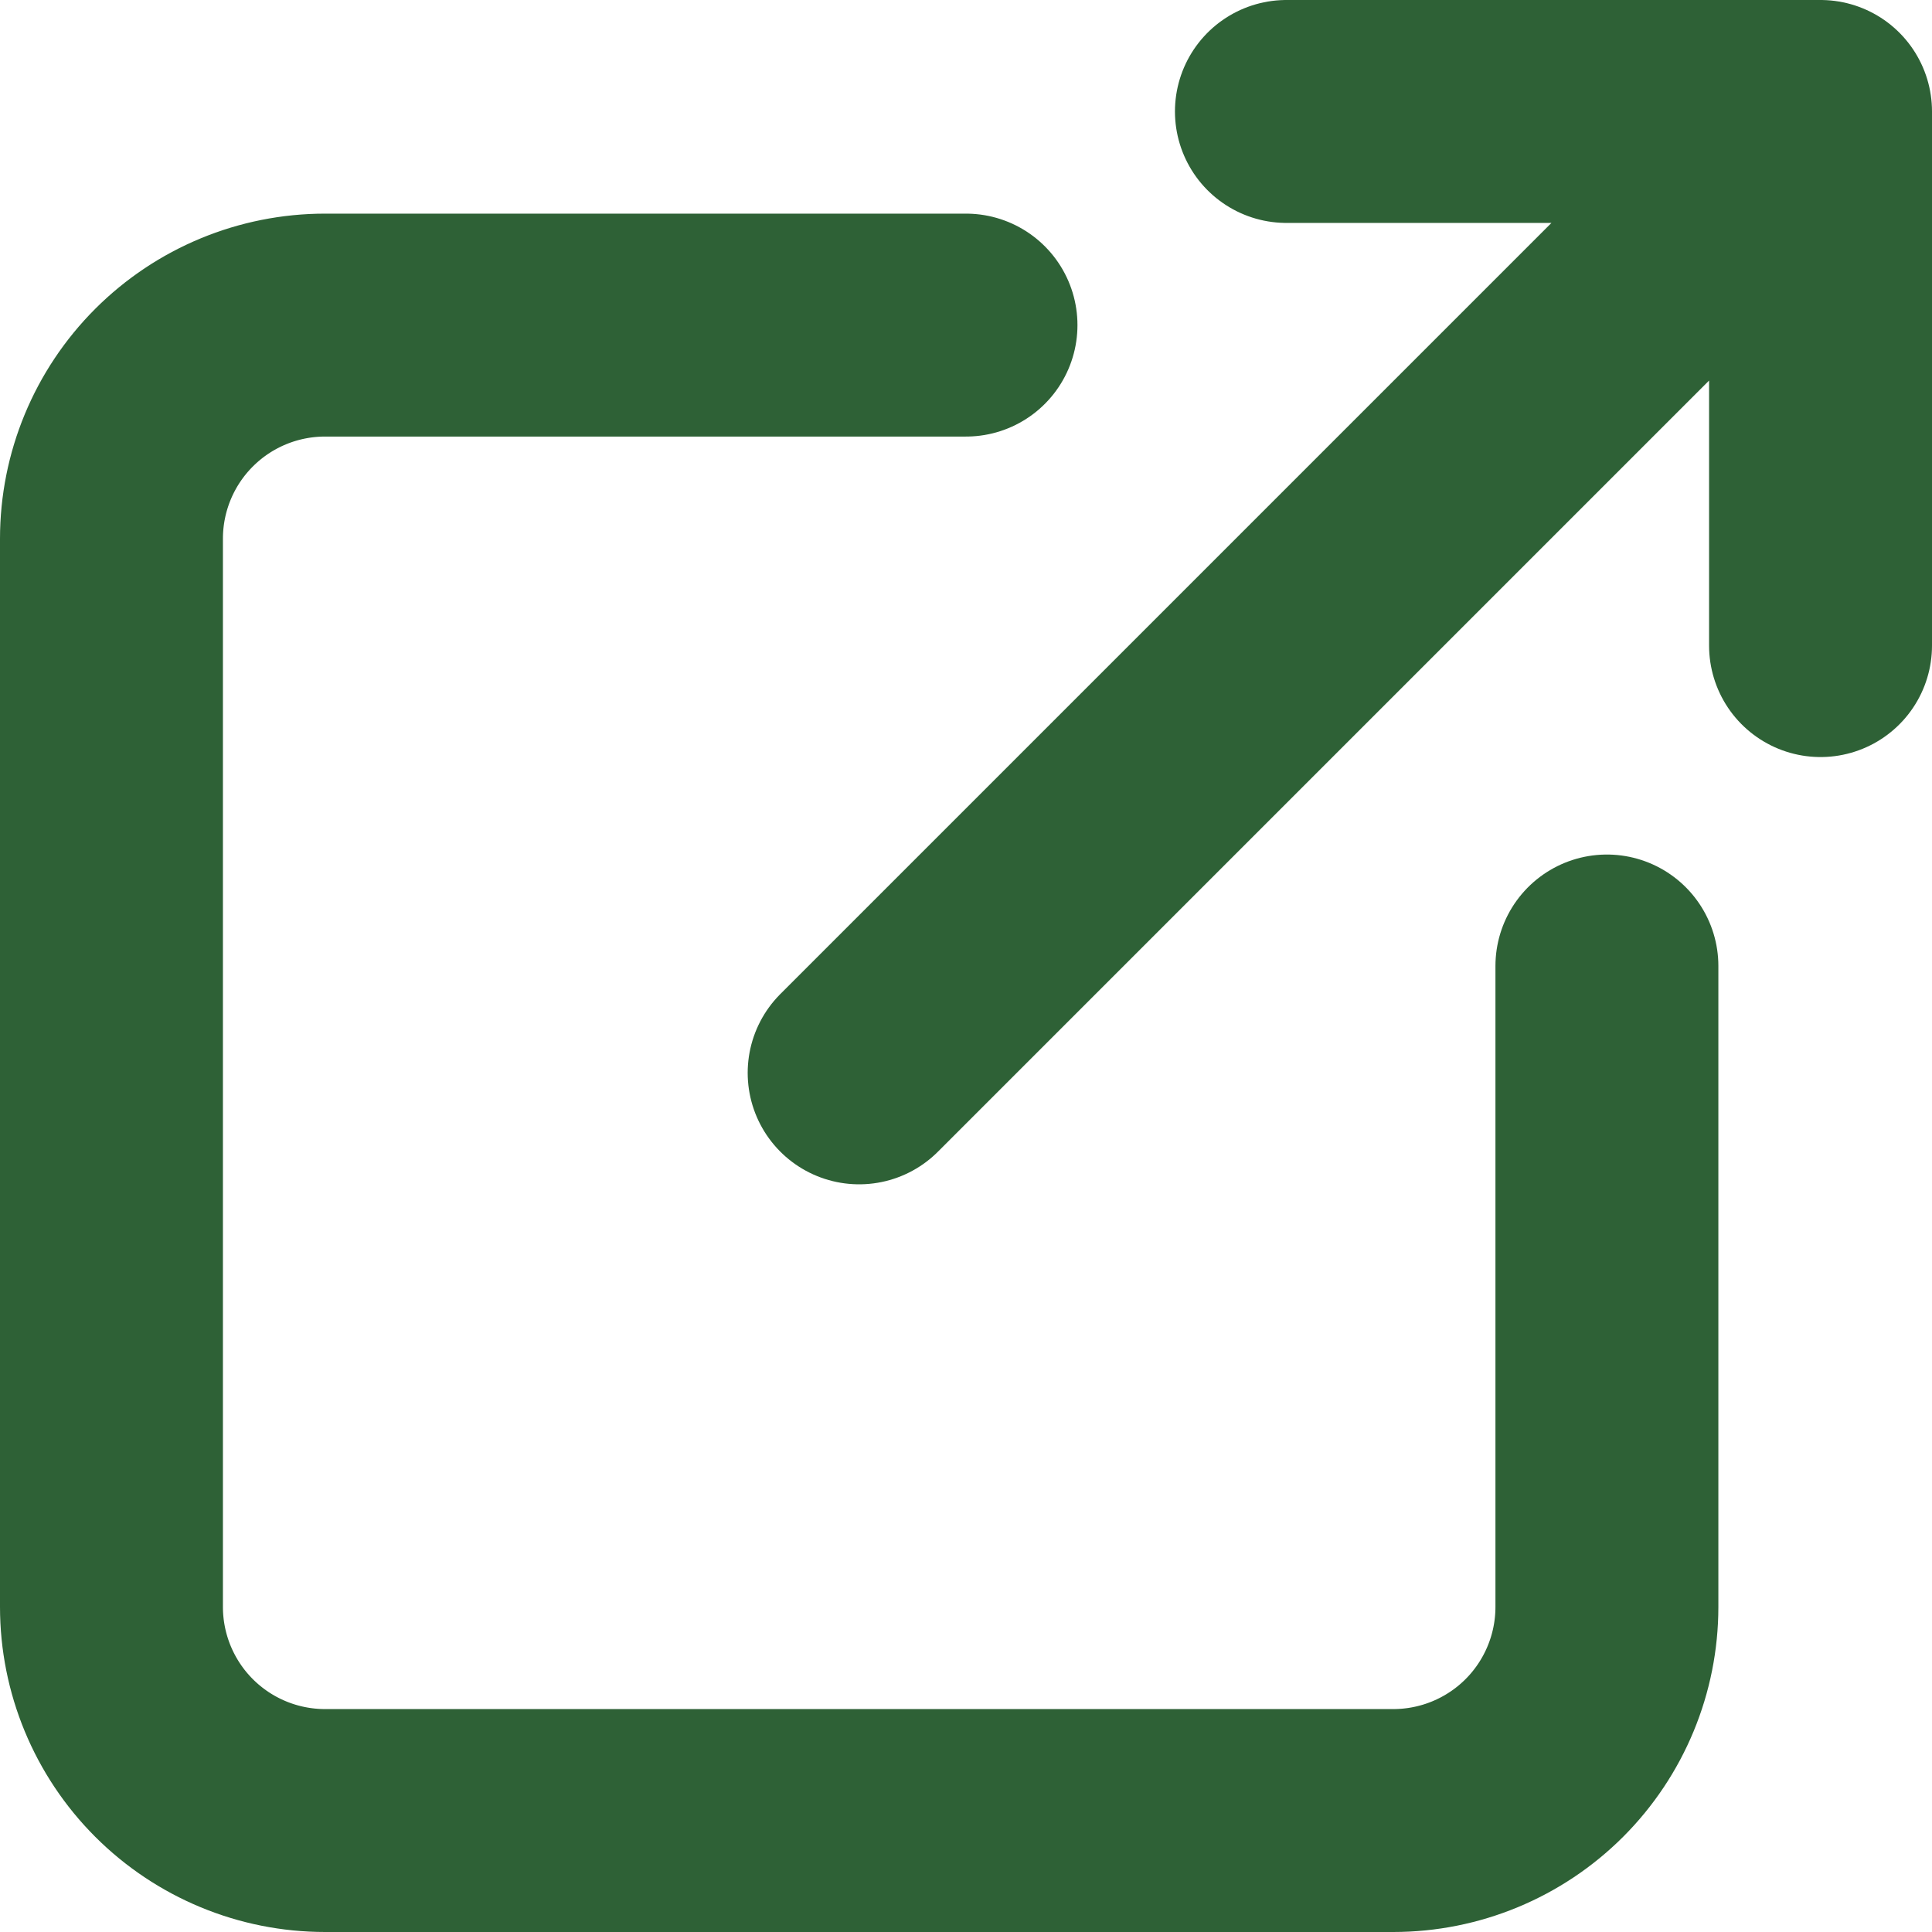
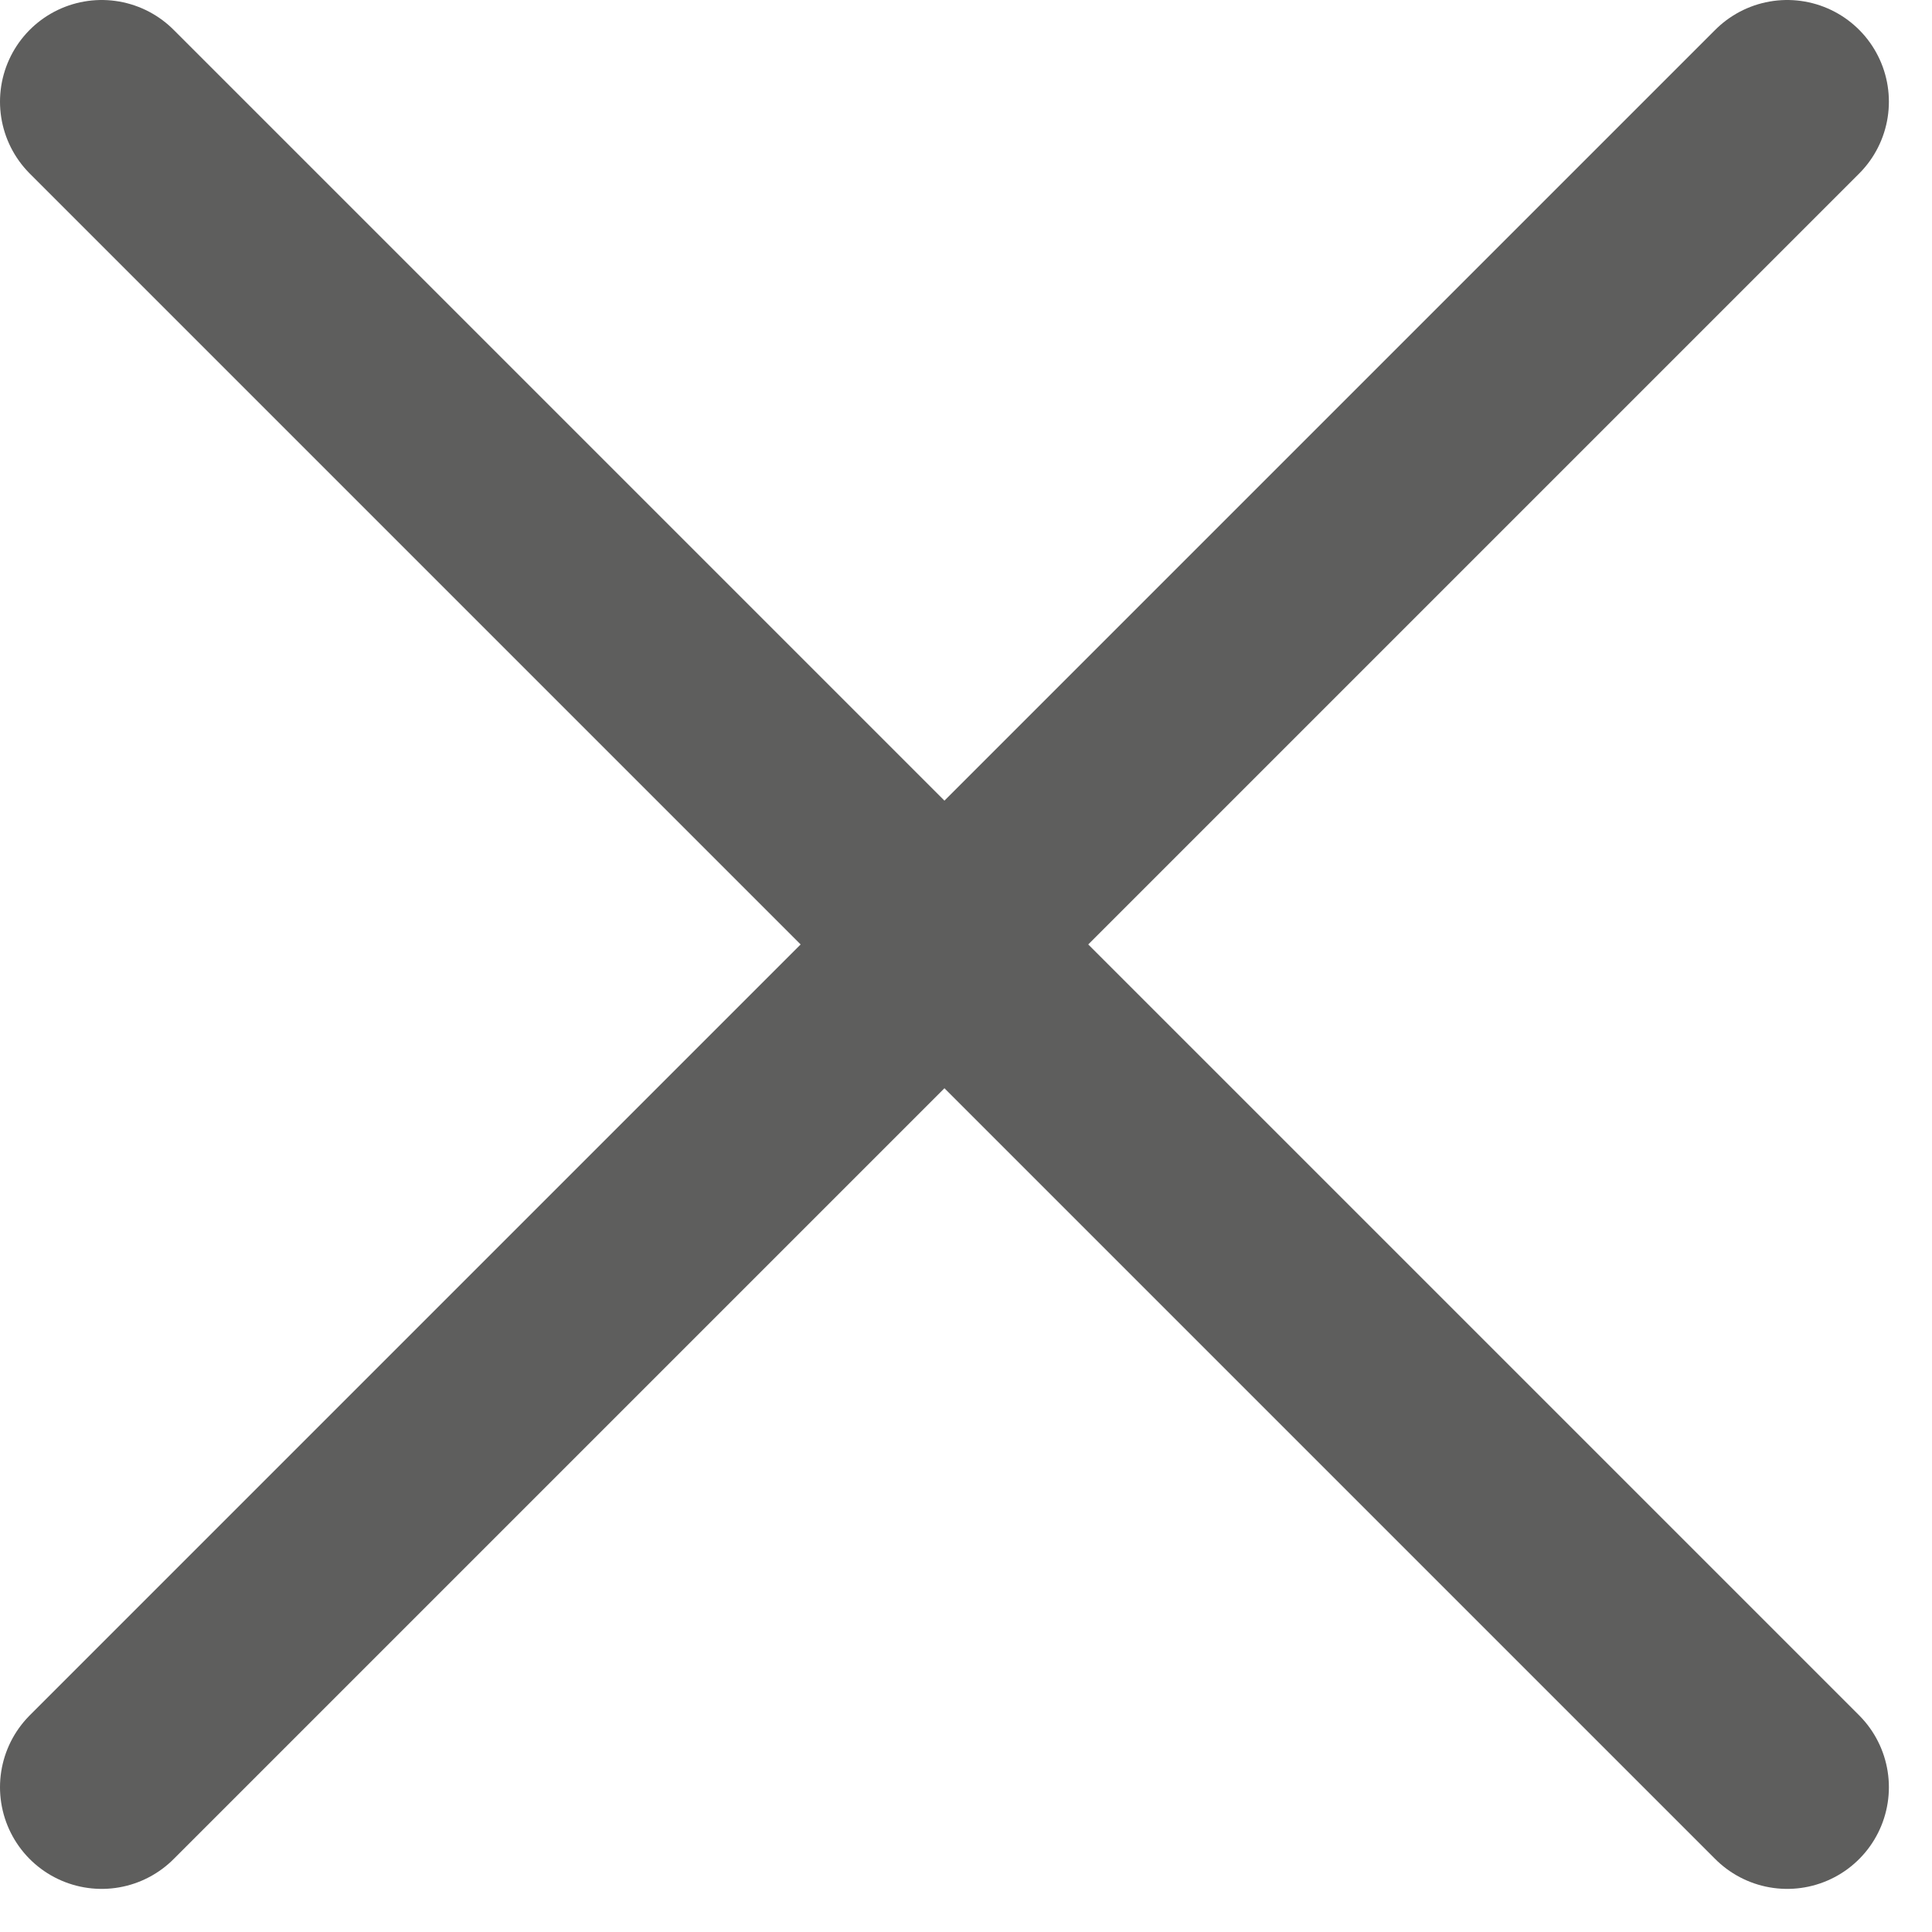
- <svg xmlns="http://www.w3.org/2000/svg" width="26" height="26" viewBox="0 0 26 26" fill="none">
-   <path d="M13 4.375H4.375C3.612 4.375 2.881 4.678 2.342 5.217C1.803 5.756 1.5 6.487 1.5 7.25V21.625C1.5 22.387 1.803 23.119 2.342 23.658C2.881 24.197 3.612 24.5 4.375 24.5H18.75C19.512 24.5 20.244 24.197 20.783 23.658C21.322 23.119 21.625 22.387 21.625 21.625V13M11.562 14.438L24.5 1.5M24.5 8.688V1.5H17.312" stroke="#2E6136" stroke-width="3" stroke-linecap="round" stroke-linejoin="round" />
+ <svg xmlns="http://www.w3.org/2000/svg" width="19" height="19" viewBox="0 0 19 19" fill="none">
+   <path d="M1 17.576L9.288 9.288M9.288 9.288L17.576 1M9.288 9.288L1 1M9.288 9.288L17.576 17.576" stroke="#5E5E5D" stroke-width="2" stroke-linecap="round" stroke-linejoin="round" />
</svg>
